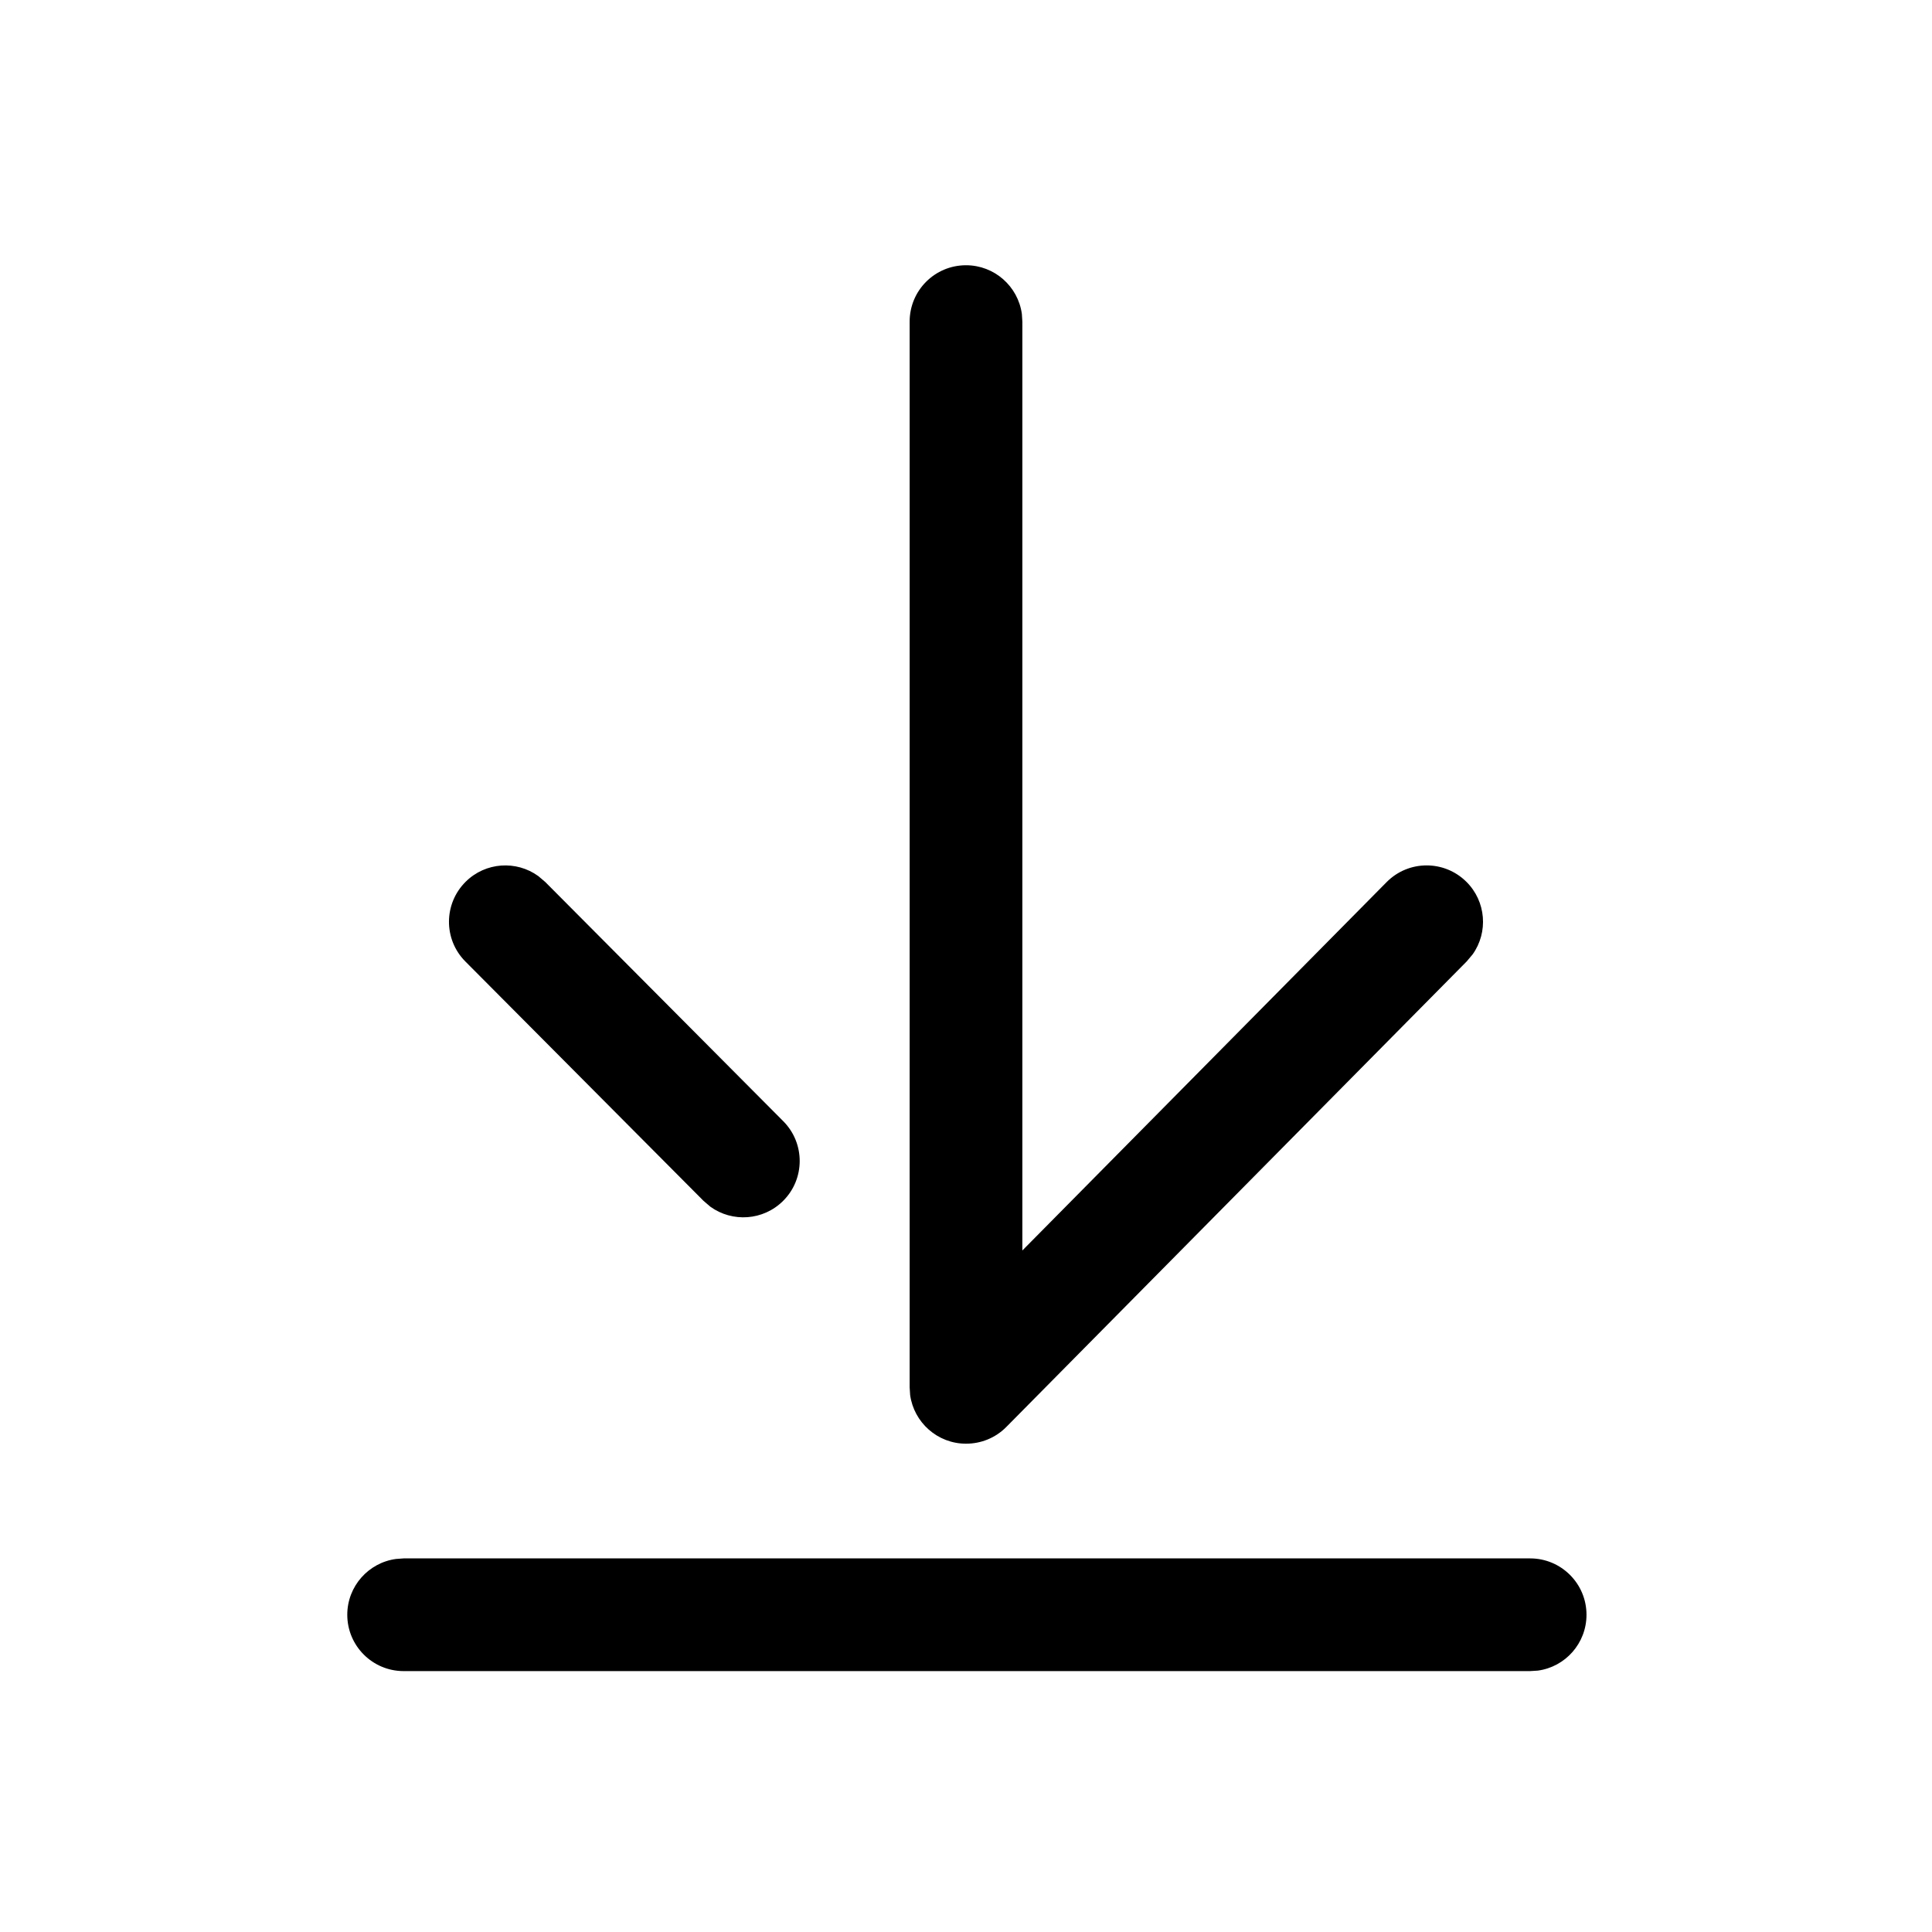
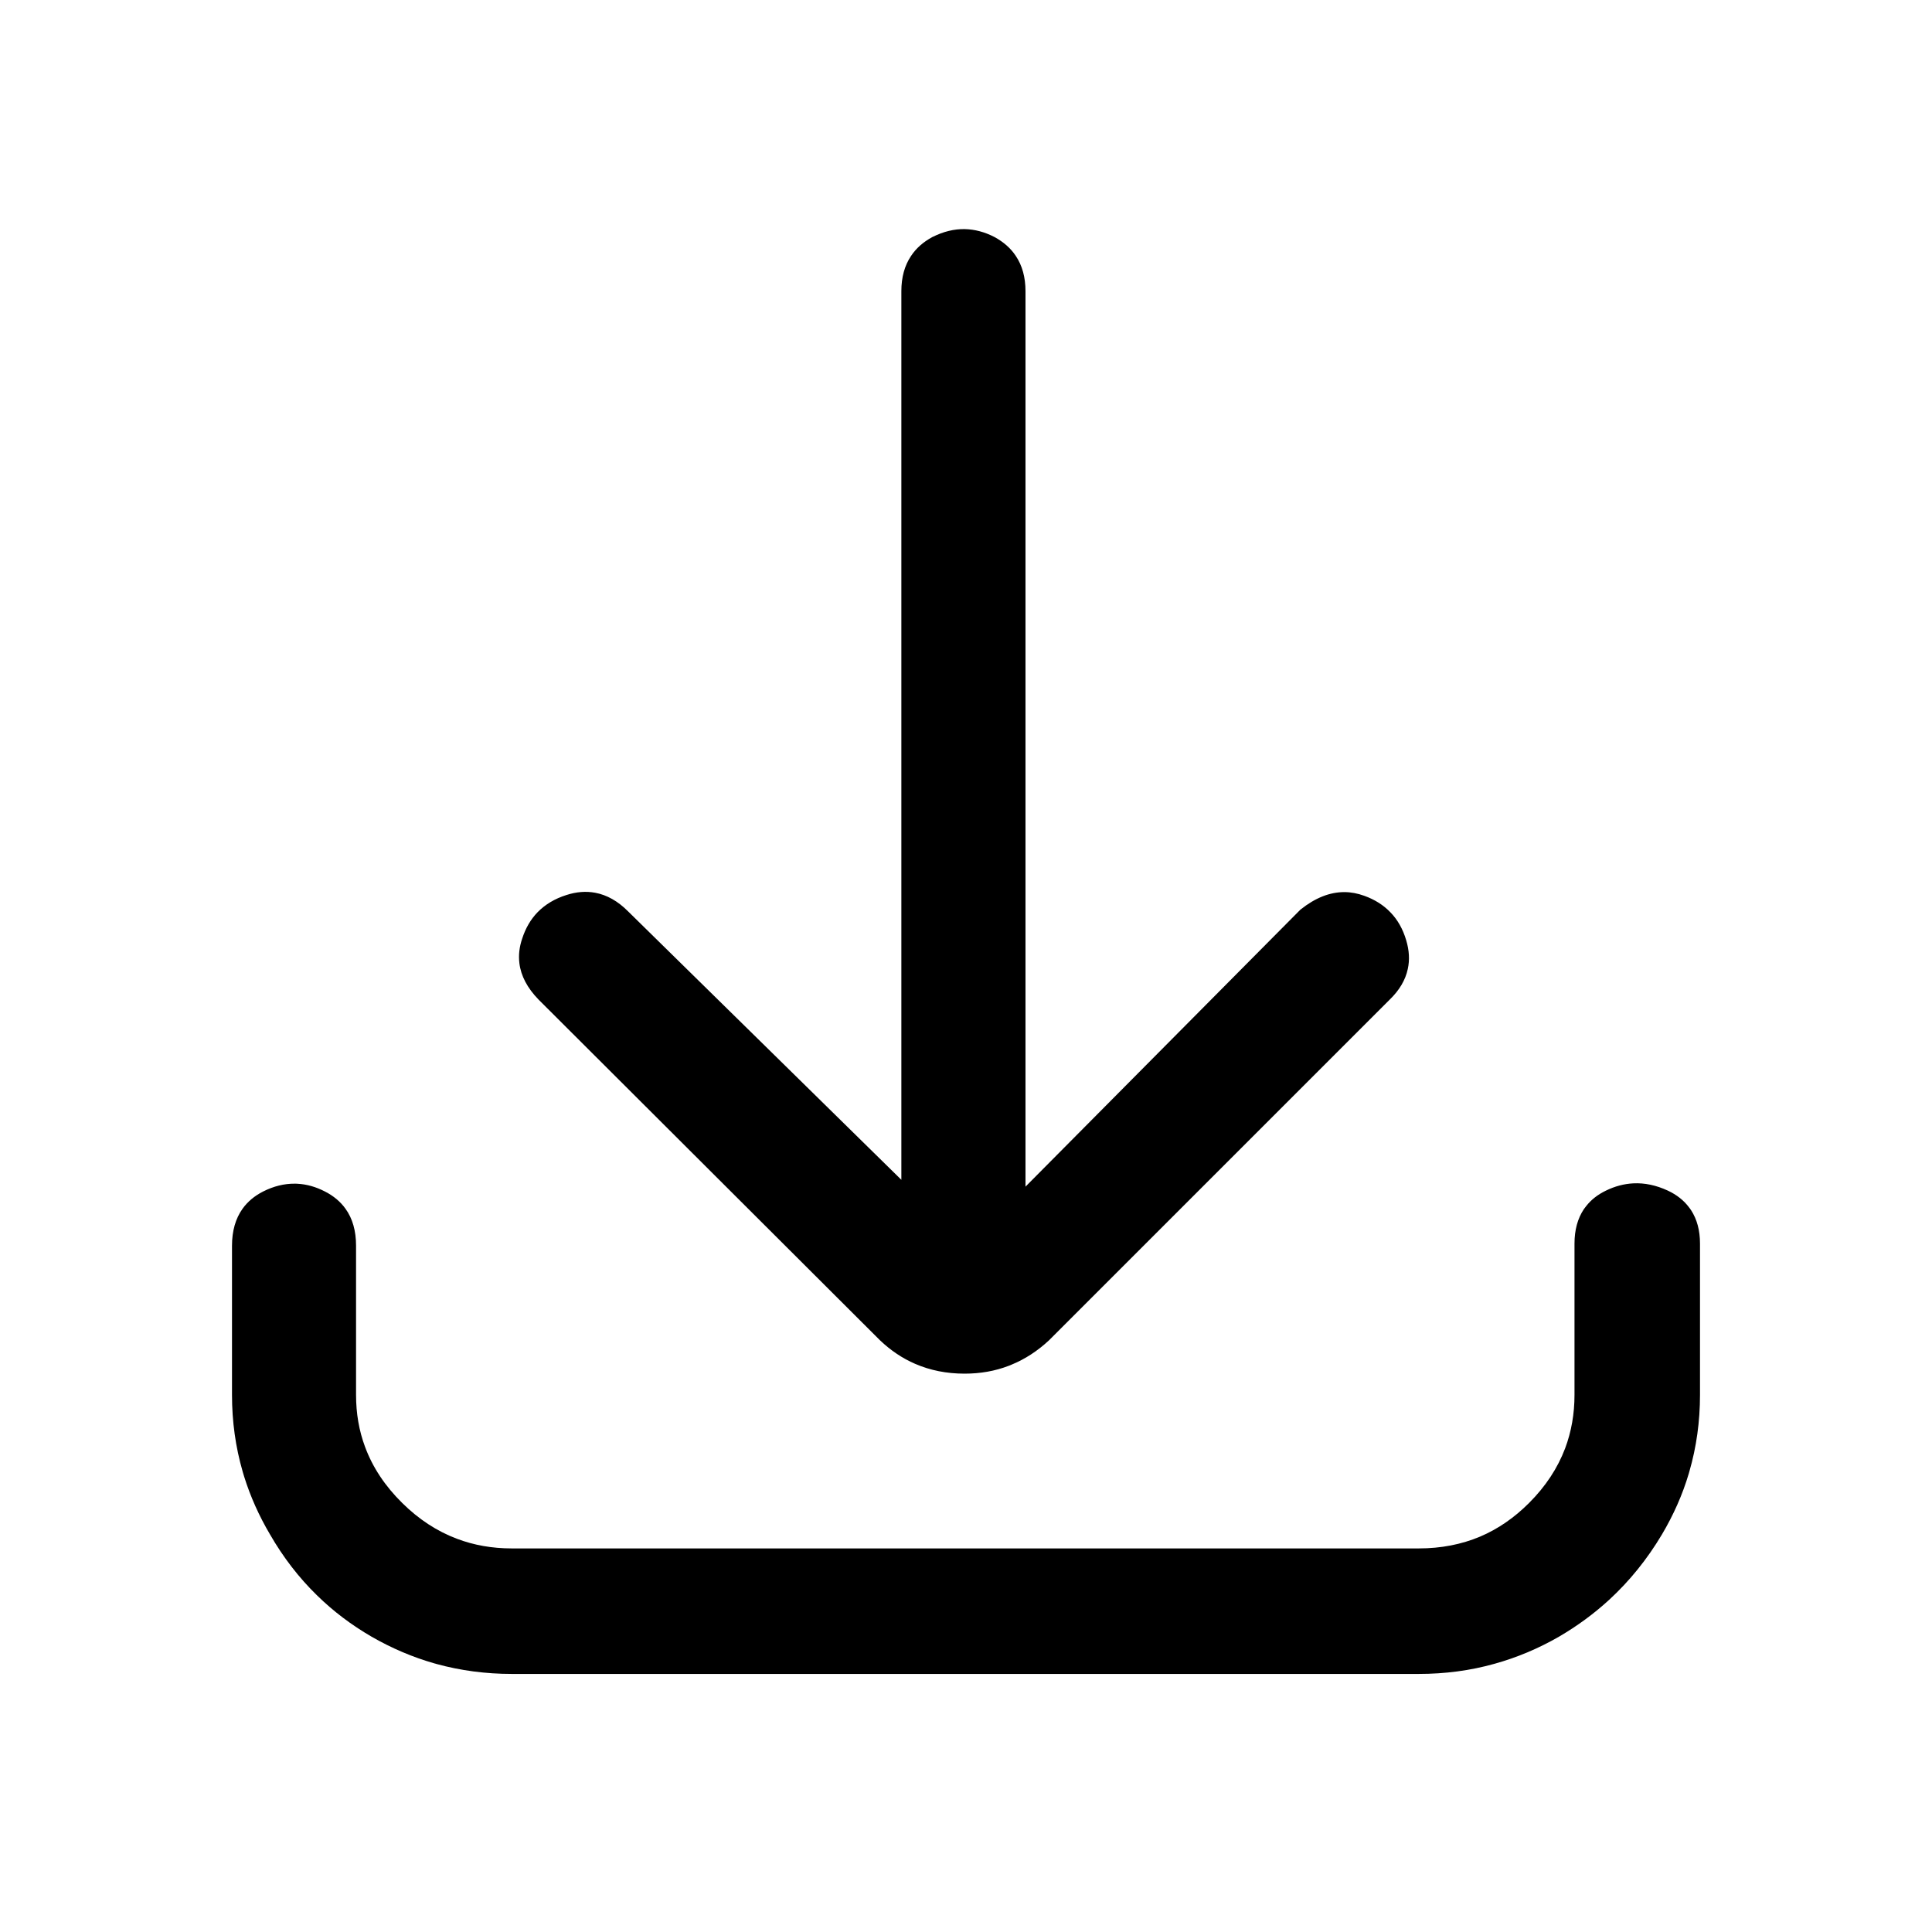
<svg xmlns="http://www.w3.org/2000/svg" viewBox="0 0 24 24" fill="none">
-   <path d="M12 3.295C12.354 3.295 12.647 3.558 12.694 3.9L12.7 3.995V15.534L17.225 10.958C17.497 10.683 17.94 10.681 18.215 10.953C18.462 11.197 18.489 11.581 18.294 11.855L18.22 11.943L12.501 17.726C12.364 17.865 12.182 17.934 12.002 17.934H12C11.646 17.934 11.353 17.67 11.306 17.329L11.3 17.234V3.995C11.3 3.608 11.613 3.295 12 3.295ZM6.687 10.883C6.414 10.685 6.03 10.709 5.784 10.954C5.51 11.227 5.508 11.67 5.781 11.944L8.738 14.916L8.824 14.99C9.097 15.187 9.481 15.164 9.728 14.918C10.002 14.646 10.003 14.202 9.73 13.928L6.774 10.957L6.687 10.883ZM19.008 19.359C19.395 19.359 19.708 19.673 19.708 20.059C19.708 20.414 19.445 20.707 19.103 20.753L19.008 20.759H5.014C4.628 20.759 4.314 20.446 4.314 20.059C4.314 19.705 4.578 19.412 4.919 19.366L5.014 19.359H19.008Z" fill="currentColor" fill-rule="evenodd" />
+   <path d="M11.197 3.617C11.197 3.445 11.237 3.299 11.317 3.18C11.38 3.084 11.469 3.006 11.583 2.944L11.584 2.943L11.586 2.943C11.72 2.876 11.852 2.844 11.984 2.846L11.984 2.846C12.108 2.849 12.231 2.881 12.353 2.944C12.467 3.006 12.556 3.084 12.619 3.18C12.699 3.299 12.739 3.445 12.739 3.617L12.739 14.741L16.154 11.3L16.158 11.297C16.339 11.153 16.519 11.082 16.7 11.082C16.782 11.082 16.865 11.098 16.948 11.128C17.078 11.175 17.186 11.243 17.272 11.333C17.362 11.425 17.427 11.541 17.468 11.679C17.506 11.805 17.513 11.925 17.488 12.037C17.459 12.174 17.384 12.301 17.263 12.418L13.032 16.649L13.031 16.65C12.888 16.783 12.733 16.884 12.564 16.953C12.559 16.956 12.553 16.958 12.548 16.96C12.543 16.962 12.537 16.964 12.532 16.966C12.361 17.032 12.178 17.064 11.982 17.064C11.759 17.064 11.555 17.023 11.368 16.942C11.21 16.874 11.063 16.775 10.93 16.648L6.69 12.417C6.551 12.274 6.471 12.123 6.452 11.965C6.44 11.866 6.451 11.764 6.487 11.659C6.529 11.529 6.593 11.42 6.678 11.332C6.772 11.236 6.891 11.164 7.037 11.118C7.161 11.078 7.28 11.069 7.393 11.09C7.539 11.117 7.676 11.194 7.803 11.322L11.197 14.656L11.197 3.617ZM18.994 18.671C19.2 18.465 19.349 18.239 19.443 17.991C19.52 17.785 19.559 17.564 19.559 17.328L19.559 15.448C19.559 15.279 19.598 15.137 19.675 15.021C19.68 15.014 19.685 15.008 19.69 15.001C19.694 14.995 19.698 14.99 19.703 14.984C19.765 14.904 19.847 14.84 19.948 14.791C20.06 14.736 20.174 14.706 20.289 14.7C20.43 14.693 20.573 14.723 20.718 14.79C20.829 14.842 20.918 14.912 20.983 15C20.987 15.004 20.989 15.008 20.993 15.013C20.997 15.019 21.002 15.026 21.006 15.032L21.007 15.033C21.081 15.147 21.118 15.285 21.118 15.448L21.118 17.328C21.118 17.658 21.074 17.975 20.986 18.279C20.985 18.284 20.984 18.288 20.982 18.293C20.981 18.296 20.98 18.3 20.979 18.304C20.901 18.567 20.789 18.819 20.645 19.062C20.461 19.371 20.242 19.641 19.989 19.874C19.8 20.047 19.593 20.199 19.367 20.331C19.11 20.479 18.843 20.591 18.566 20.668C18.264 20.753 17.95 20.794 17.625 20.794L6.357 20.794C6.035 20.794 5.724 20.753 5.424 20.671C5.42 20.669 5.416 20.668 5.411 20.667C5.407 20.666 5.403 20.665 5.399 20.664C5.128 20.587 4.867 20.476 4.615 20.331C4.365 20.186 4.139 20.015 3.939 19.819C3.713 19.599 3.518 19.346 3.354 19.061C3.218 18.831 3.111 18.592 3.033 18.343C3.028 18.326 3.023 18.309 3.018 18.293C3.017 18.288 3.015 18.284 3.014 18.279C2.926 17.975 2.882 17.658 2.882 17.328L2.882 15.475C2.882 15.291 2.926 15.138 3.012 15.017C3.075 14.928 3.161 14.856 3.269 14.801C3.4 14.735 3.531 14.703 3.661 14.704C3.665 14.704 3.67 14.704 3.675 14.704C3.681 14.704 3.688 14.705 3.695 14.705C3.81 14.711 3.924 14.743 4.036 14.801C4.144 14.856 4.23 14.928 4.293 15.017C4.38 15.138 4.423 15.291 4.423 15.475L4.423 17.328C4.423 17.558 4.46 17.773 4.535 17.974C4.629 18.228 4.783 18.46 4.996 18.67C5.202 18.874 5.429 19.022 5.676 19.115C5.887 19.195 6.114 19.235 6.357 19.235L17.625 19.235C17.9 19.235 18.154 19.186 18.387 19.088C18.608 18.994 18.81 18.855 18.994 18.671Z" fill="currentColor" fill-rule="evenodd" />
</svg>
